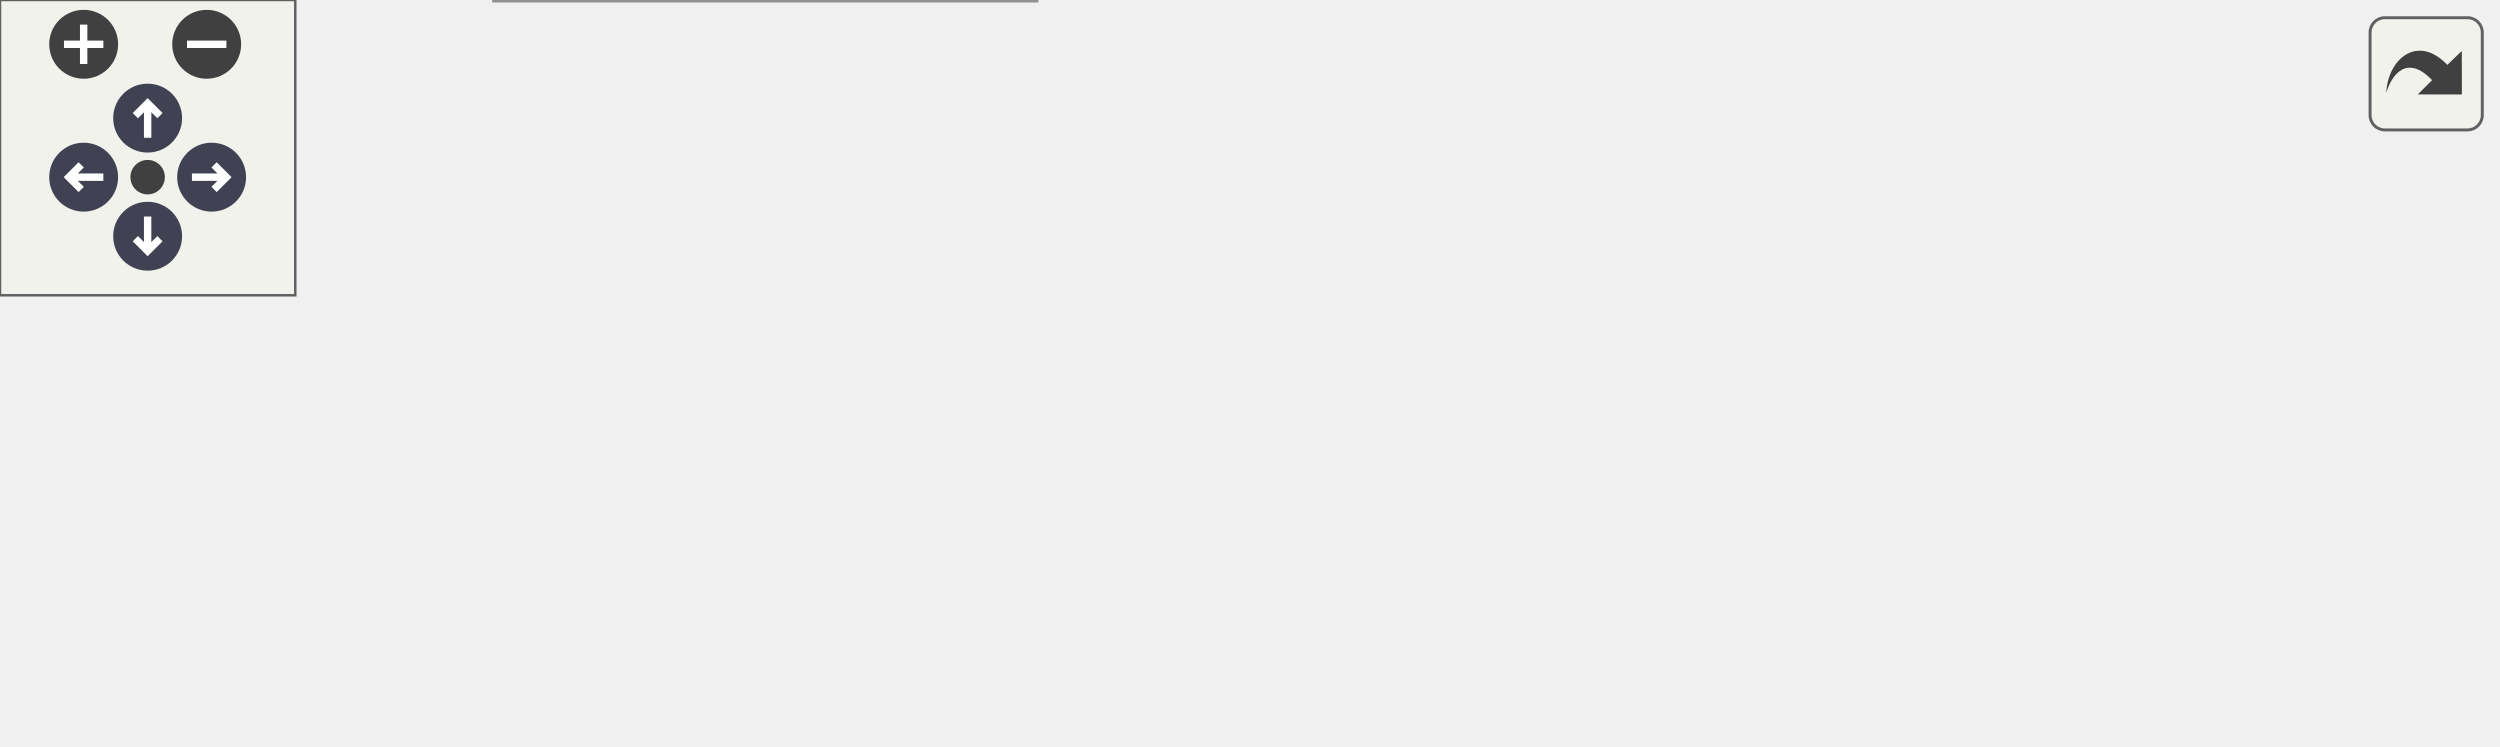
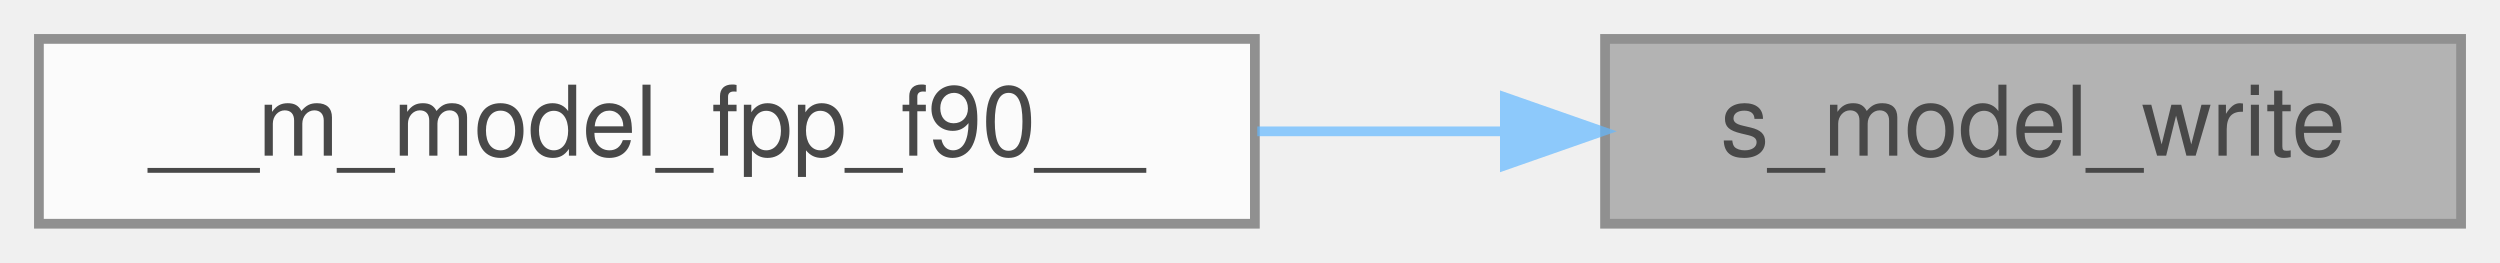
- <svg xmlns="http://www.w3.org/2000/svg" xmlns:xlink="http://www.w3.org/1999/xlink" id="main" version="1.1" xml:space="preserve">
-   <style type="text/css">
+ <svg xmlns="http://www.w3.org/2000/svg" xmlns:xlink="http://www.w3.org/1999/xlink" width="257pt" height="27pt" viewBox="0.00 0.00 257.00 27.00">
+   <svg id="main" version="1.1" xml:space="preserve">
+     <style type="text/css">
.node, .edge {opacity: 0.7;}
.node.selected, .edge.selected {opacity: 1;}
.edge:hover path { stroke: red; }
.edge:hover polygon { stroke: red; fill: red; }
</style>
-   <defs>
-     <circle id="rim" cx="0" cy="0" r="7" />
-     <circle id="rim2" cx="0" cy="0" r="3.5" />
-     <g id="zoomPlus">
-       <use xlink:href="#rim" fill="#404040">
-         <set attributeName="fill" to="#808080" begin="zoomplus.mouseover" end="zoomplus.mouseout" />
-       </use>
-       <path d="M-4,0h8M0,-4v8" fill="none" stroke="white" stroke-width="1.5" pointer-events="none" />
-     </g>
-     <g id="zoomMin">
-       <use xlink:href="#rim" fill="#404040">
-         <set attributeName="fill" to="#808080" begin="zoomminus.mouseover" end="zoomminus.mouseout" />
-       </use>
-       <path d="M-4,0h8" fill="none" stroke="white" stroke-width="1.5" pointer-events="none" />
-     </g>
-     <g id="arrowUp" transform="translate(30 24)">
-       <use xlink:href="#rim" />
-       <path pointer-events="none" fill="none" stroke="white" stroke-width="1.5" d="M0,-3.0v7 M-2.5,-0.5L0,-3.0L2.5,-0.5" />
-     </g>
-     <g id="arrowRight" transform="rotate(90) translate(36 -43)">
-       <use xlink:href="#rim" />
-       <path pointer-events="none" fill="none" stroke="white" stroke-width="1.5" d="M0,-3.0v7 M-2.5,-0.5L0,-3.0L2.5,-0.5" />
-     </g>
-     <g id="arrowDown" transform="rotate(180) translate(-30 -48)">
-       <use xlink:href="#rim" />
-       <path pointer-events="none" fill="none" stroke="white" stroke-width="1.5" d="M0,-3.0v7 M-2.5,-0.5L0,-3.0L2.5,-0.5" />
-     </g>
-     <g id="arrowLeft" transform="rotate(270) translate(-36 17)">
-       <use xlink:href="#rim" />
-       <path pointer-events="none" fill="none" stroke="white" stroke-width="1.5" d="M0,-3.0v7 M-2.5,-0.5L0,-3.0L2.5,-0.5" />
-     </g>
-     <g id="resetDef">
-       <use xlink:href="#rim2" fill="#404040">
-         <set attributeName="fill" to="#808080" begin="reset.mouseover" end="reset.mouseout" />
-       </use>
-     </g>
-   </defs>
-   <svg id="graph" class="graph">
-     <g id="viewport">
-       <g id="Node000001" class="node">
-         <g id="a_Node000001">
-           <a xlink:title="This procedure writes a binary STL file.">
-             <polygon fill="#999999" stroke="#666666" points="507,-72 419,-72 419,-53 507,-53 507,-72" />
-             <text text-anchor="middle" x="463" y="-60" font-family="Helvetica,sans-Serif" font-size="10.00">s_model_write</text>
-           </a>
+     <svg id="graph" class="graph">
+       <g id="graph0" class="graph" transform="scale(1 1) rotate(0) translate(4 23)">
+         <g id="Node000001" class="node">
+           <g id="a_Node000001">
+             <a xlink:title="This procedure writes a binary STL file.">
+               <polygon fill="#999999" stroke="#666666" points="249,-19 161,-19 161,0 249,0 249,-19" />
+               <text text-anchor="middle" x="205" y="-7" font-family="Helvetica,sans-Serif" font-size="10.00">s_model_write</text>
+             </a>
+           </g>
+         </g>
+         <g id="Node000002" class="node">
+           <g id="a_Node000002">
+             <a xlink:href="m__model_8fpp_8f90.html#aec55944fb8c1ba7a734931f79a5a7686" target="_top" xlink:title=" ">
+               <polygon fill="white" stroke="#666666" points="125,-19 0,-19 0,0 125,0 125,-19" />
+               <text text-anchor="middle" x="62.5" y="-7" font-family="Helvetica,sans-Serif" font-size="10.00">__m_model_fpp_f90__</text>
+             </a>
+           </g>
+         </g>
+         <g id="edge1_Node000001_Node000002" class="edge">
+           <g id="a_edge1_Node000001_Node000002">
+             <a xlink:title=" ">
+               <path fill="none" stroke="#63b8ff" d="M150.47,-9.5C142.23,-9.5 133.66,-9.5 125.25,-9.5" />
+               <polygon fill="#63b8ff" stroke="#63b8ff" points="150.7,-13 160.7,-9.5 150.7,-6 150.7,-13" />
+             </a>
+           </g>
        </g>
      </g>
-       <g id="Node000002" class="node">
-         <g id="a_Node000002">
-           <a xlink:href="m__model_8fpp_8f90.html#aec55944fb8c1ba7a734931f79a5a7686" target="_top" xlink:title=" ">
-             <polygon fill="white" stroke="#666666" points="383,-91 258,-91 258,-72 383,-72 383,-91" />
-             <text text-anchor="middle" x="320.5" y="-79" font-family="Helvetica,sans-Serif" font-size="10.00">__m_model_fpp_f90__</text>
-           </a>
-         </g>
-       </g>
-       <g id="edge1_Node000001_Node000002" class="edge">
-         <g id="a_edge1_Node000001_Node000002">
-           <a xlink:title=" ">
-             <path fill="none" stroke="#63b8ff" d="M408.74,-69.7C400.42,-70.83 391.75,-72 383.25,-73.15" />
-             <polygon fill="#63b8ff" stroke="#63b8ff" points="409.26,-73.16 418.7,-68.36 408.32,-66.23 409.26,-73.16" />
-           </a>
-         </g>
-       </g>
-       <g id="Node000003" class="node">
-         <g id="a_Node000003">
-           <a xlink:href="m__patches_8fpp_8f90.html#ac7f748ab1e64c62eff219301807ba04e" target="_top" xlink:title="The STL patch is a 2/3D geometry that is imported from an STL file.">
-             <polygon fill="white" stroke="#666666" points="349.5,-54 291.5,-54 291.5,-35 349.5,-35 349.5,-54" />
-             <text text-anchor="middle" x="320.5" y="-42" font-family="Helvetica,sans-Serif" font-size="10.00">s_model</text>
-           </a>
-         </g>
-       </g>
-       <g id="edge2_Node000001_Node000003" class="edge">
-         <g id="a_edge2_Node000001_Node000003">
-           <a xlink:title=" ">
-             <path fill="none" stroke="#63b8ff" d="M408.74,-55.68C388.7,-53.11 366.7,-50.29 349.8,-48.13" />
-             <polygon fill="#63b8ff" stroke="#63b8ff" points="408.34,-59.15 418.7,-56.95 409.22,-52.21 408.34,-59.15" />
-           </a>
-         </g>
-       </g>
-       <g id="Node000004" class="node">
-         <g id="a_Node000004">
-           <a xlink:href="m__patches_8fpp_8f90.html#a4a44c39189d79ff9c01b6372bf3dd856" target="_top" xlink:title=" ">
-             <polygon fill="white" stroke="#666666" points="222,-78 89,-78 89,-59 222,-59 222,-78" />
-             <text text-anchor="middle" x="155.5" y="-66" font-family="Helvetica,sans-Serif" font-size="10.00">__m_patches_fpp_f90__</text>
-           </a>
-         </g>
-       </g>
-       <g id="edge3_Node000003_Node000004" class="edge">
-         <g id="a_edge3_Node000003_Node000004">
-           <a xlink:title=" ">
-             <path fill="none" stroke="#63b8ff" d="M281.44,-50.1C263.56,-52.74 241.72,-55.95 221.34,-58.95" />
-             <polygon fill="#63b8ff" stroke="#63b8ff" points="282.1,-53.55 291.48,-48.63 281.08,-46.62 282.1,-53.55" />
-           </a>
-         </g>
-       </g>
-       <g id="Node000005" class="node">
-         <g id="a_Node000005">
-           <a xlink:href="namespacem__initial__condition.html#aa74a70029e3ec0fd3225b369e7c5443e" target="_top" xlink:title="This subroutine peruses the patches and depending on the type of geometry associated with a particula...">
-             <polygon fill="white" stroke="#666666" points="210.5,-41 100.5,-41 100.5,0 210.5,0 210.5,-41" />
-             <text text-anchor="start" x="108.5" y="-29" font-family="Helvetica,sans-Serif" font-size="10.00">m_initial_condition</text>
-             <text text-anchor="start" x="108.5" y="-18" font-family="Helvetica,sans-Serif" font-size="10.00">::s_generate_initial</text>
-             <text text-anchor="middle" x="155.5" y="-7" font-family="Helvetica,sans-Serif" font-size="10.00">_condition</text>
-           </a>
-         </g>
-       </g>
-       <g id="edge4_Node000003_Node000005" class="edge">
-         <g id="a_edge4_Node000003_Node000005">
-           <a xlink:title=" ">
-             <path fill="none" stroke="#63b8ff" d="M281.34,-38.88C260.34,-35.79 233.93,-31.9 210.81,-28.5" />
-             <polygon fill="#63b8ff" stroke="#63b8ff" points="281.08,-42.38 291.48,-40.37 282.1,-35.45 281.08,-42.38" />
-           </a>
-         </g>
-       </g>
-       <g id="Node000006" class="node">
-         <g id="a_Node000006">
-           <a xlink:href="p__main_8f90.html#aeec10ee8e2940c953967da3e374e1579" target="_top" xlink:title="This program takes care of setting up the initial condition and grid data for the multicomponent flow...">
-             <polygon fill="white" stroke="#666666" points="53,-30 0,-30 0,-11 53,-11 53,-30" />
-             <text text-anchor="middle" x="26.5" y="-18" font-family="Helvetica,sans-Serif" font-size="10.00">p_main</text>
-           </a>
-         </g>
-       </g>
-       <g id="edge5_Node000005_Node000006" class="edge">
-         <g id="a_edge5_Node000005_Node000006">
-           <a xlink:title=" ">
-             <path fill="none" stroke="#63b8ff" d="M90.26,-20.5C77.14,-20.5 64.05,-20.5 53.26,-20.5" />
-             <polygon fill="#63b8ff" stroke="#63b8ff" points="90.27,-24 100.27,-20.5 90.27,-17 90.27,-24" />
-           </a>
-         </g>
-       </g>
-     </g>
-   </svg>
-   <g id="navigator" transform="translate(0 0)" fill="#404254">
-     <rect fill="#f2f5e9" fill-opacity="0.5" stroke="#606060" stroke-width=".5" x="0" y="0" width="60" height="60" />
-     <use id="zoomplus" xlink:href="#zoomPlus" x="17" y="9" />
-     <use id="zoomminus" xlink:href="#zoomMin" x="42" y="9" />
-     <use id="reset" xlink:href="#resetDef" x="30" y="36" />
-     <use id="arrowup" xlink:href="#arrowUp" x="0" y="0" />
-     <use id="arrowright" xlink:href="#arrowRight" x="0" y="0" />
-     <use id="arrowdown" xlink:href="#arrowDown" x="0" y="0" />
-     <use id="arrowleft" xlink:href="#arrowLeft" x="0" y="0" />
-   </g>
-   <svg viewBox="0 0 15 15" width="100%" height="30px" preserveAspectRatio="xMaxYMin meet">
-     <g id="arrow_out" transform="scale(0.3 0.3)">
-       <a xlink:href="m__model_8fpp_8f90_a6ab58ad9fd412fd5c45fee60db584a41_icgraph_org.svg" target="_base">
-         <rect id="button" ry="5" rx="5" y="6" x="6" height="38" width="38" fill="#f2f5e9" fill-opacity="0.5" stroke="#606060" stroke-width="1.0" />
-         <path id="arrow" d="M 11.5,31.437 C 11.94,20.098 22.043,11.323 32.159,21.979 L 37.069,17.246 C 37.069,17.246 37.088,32 37.088,32 L 22.16,31.978 C 22.16,31.978 26.998,27.14 26.998,27.14 C 18.529,18.264 13.292,25.23 11.5,31.437 z" style="fill:#404040;" />
-       </a>
-     </g>
+     </svg>
  </svg>
  <style type="text/css">

[data-mouse-over-selected='false'] { opacity: 0.7; }
[data-mouse-over-selected='true']  { opacity: 1.0; }

</style>
</svg>
